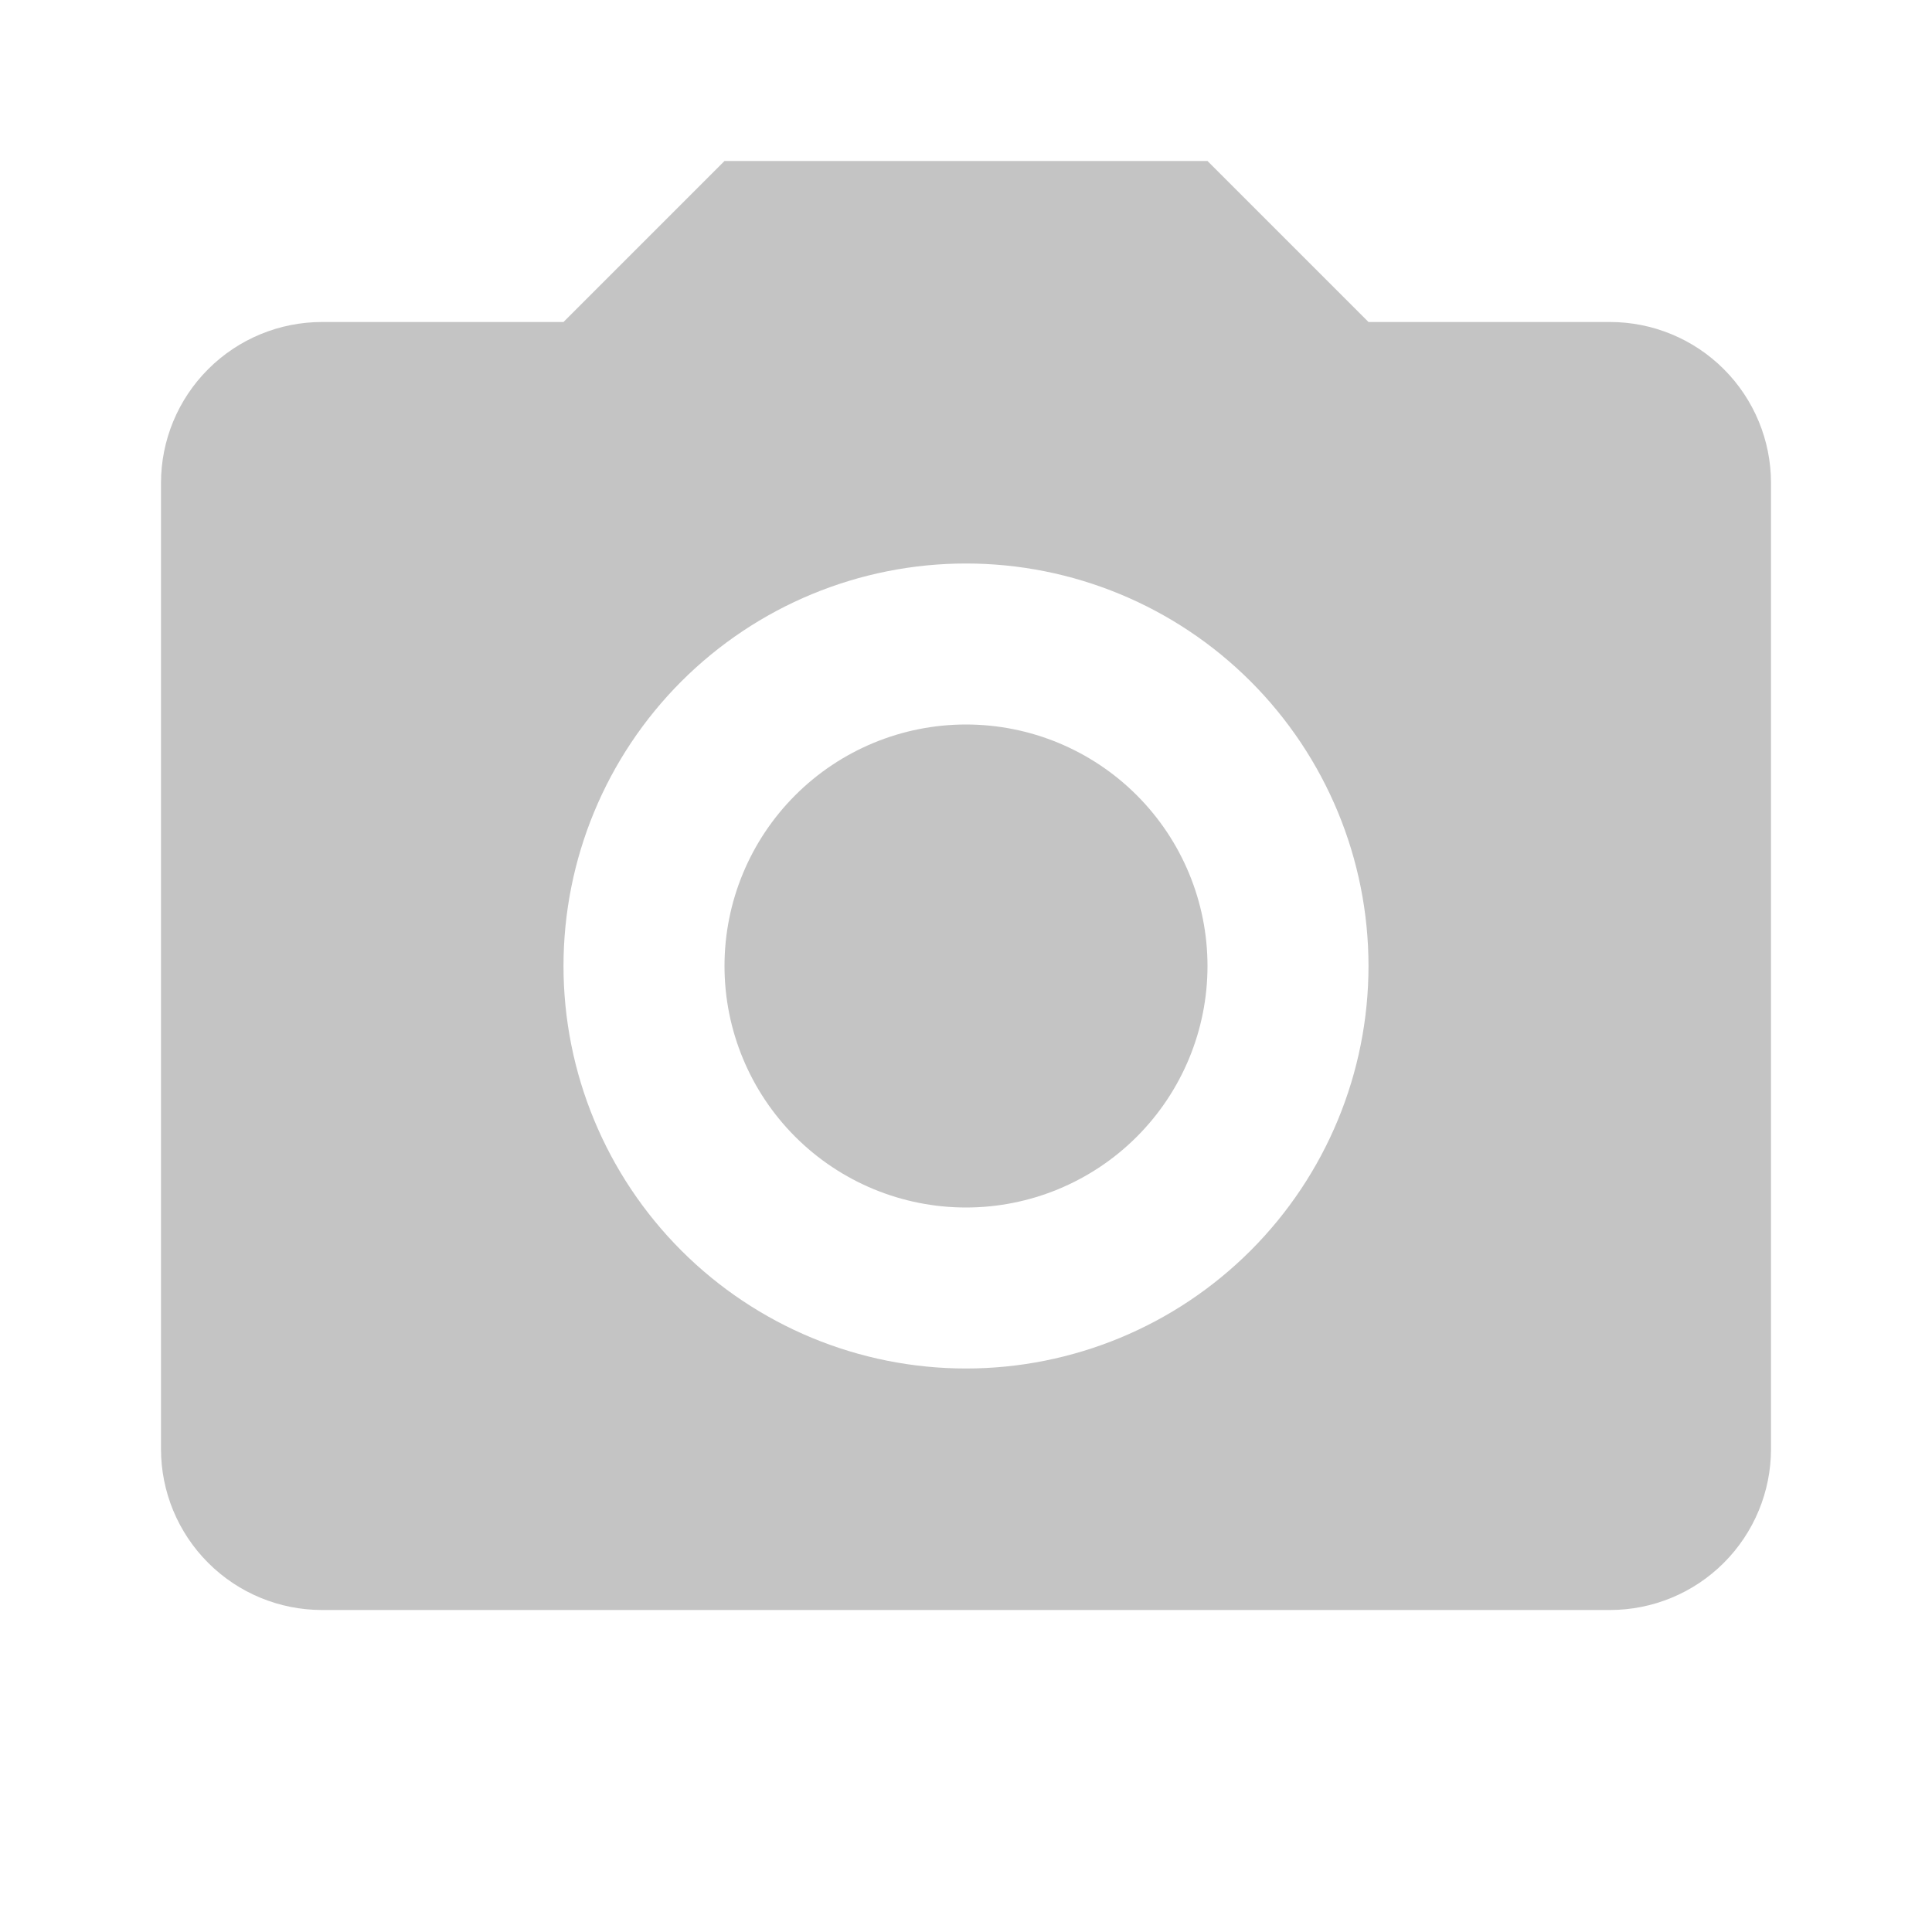
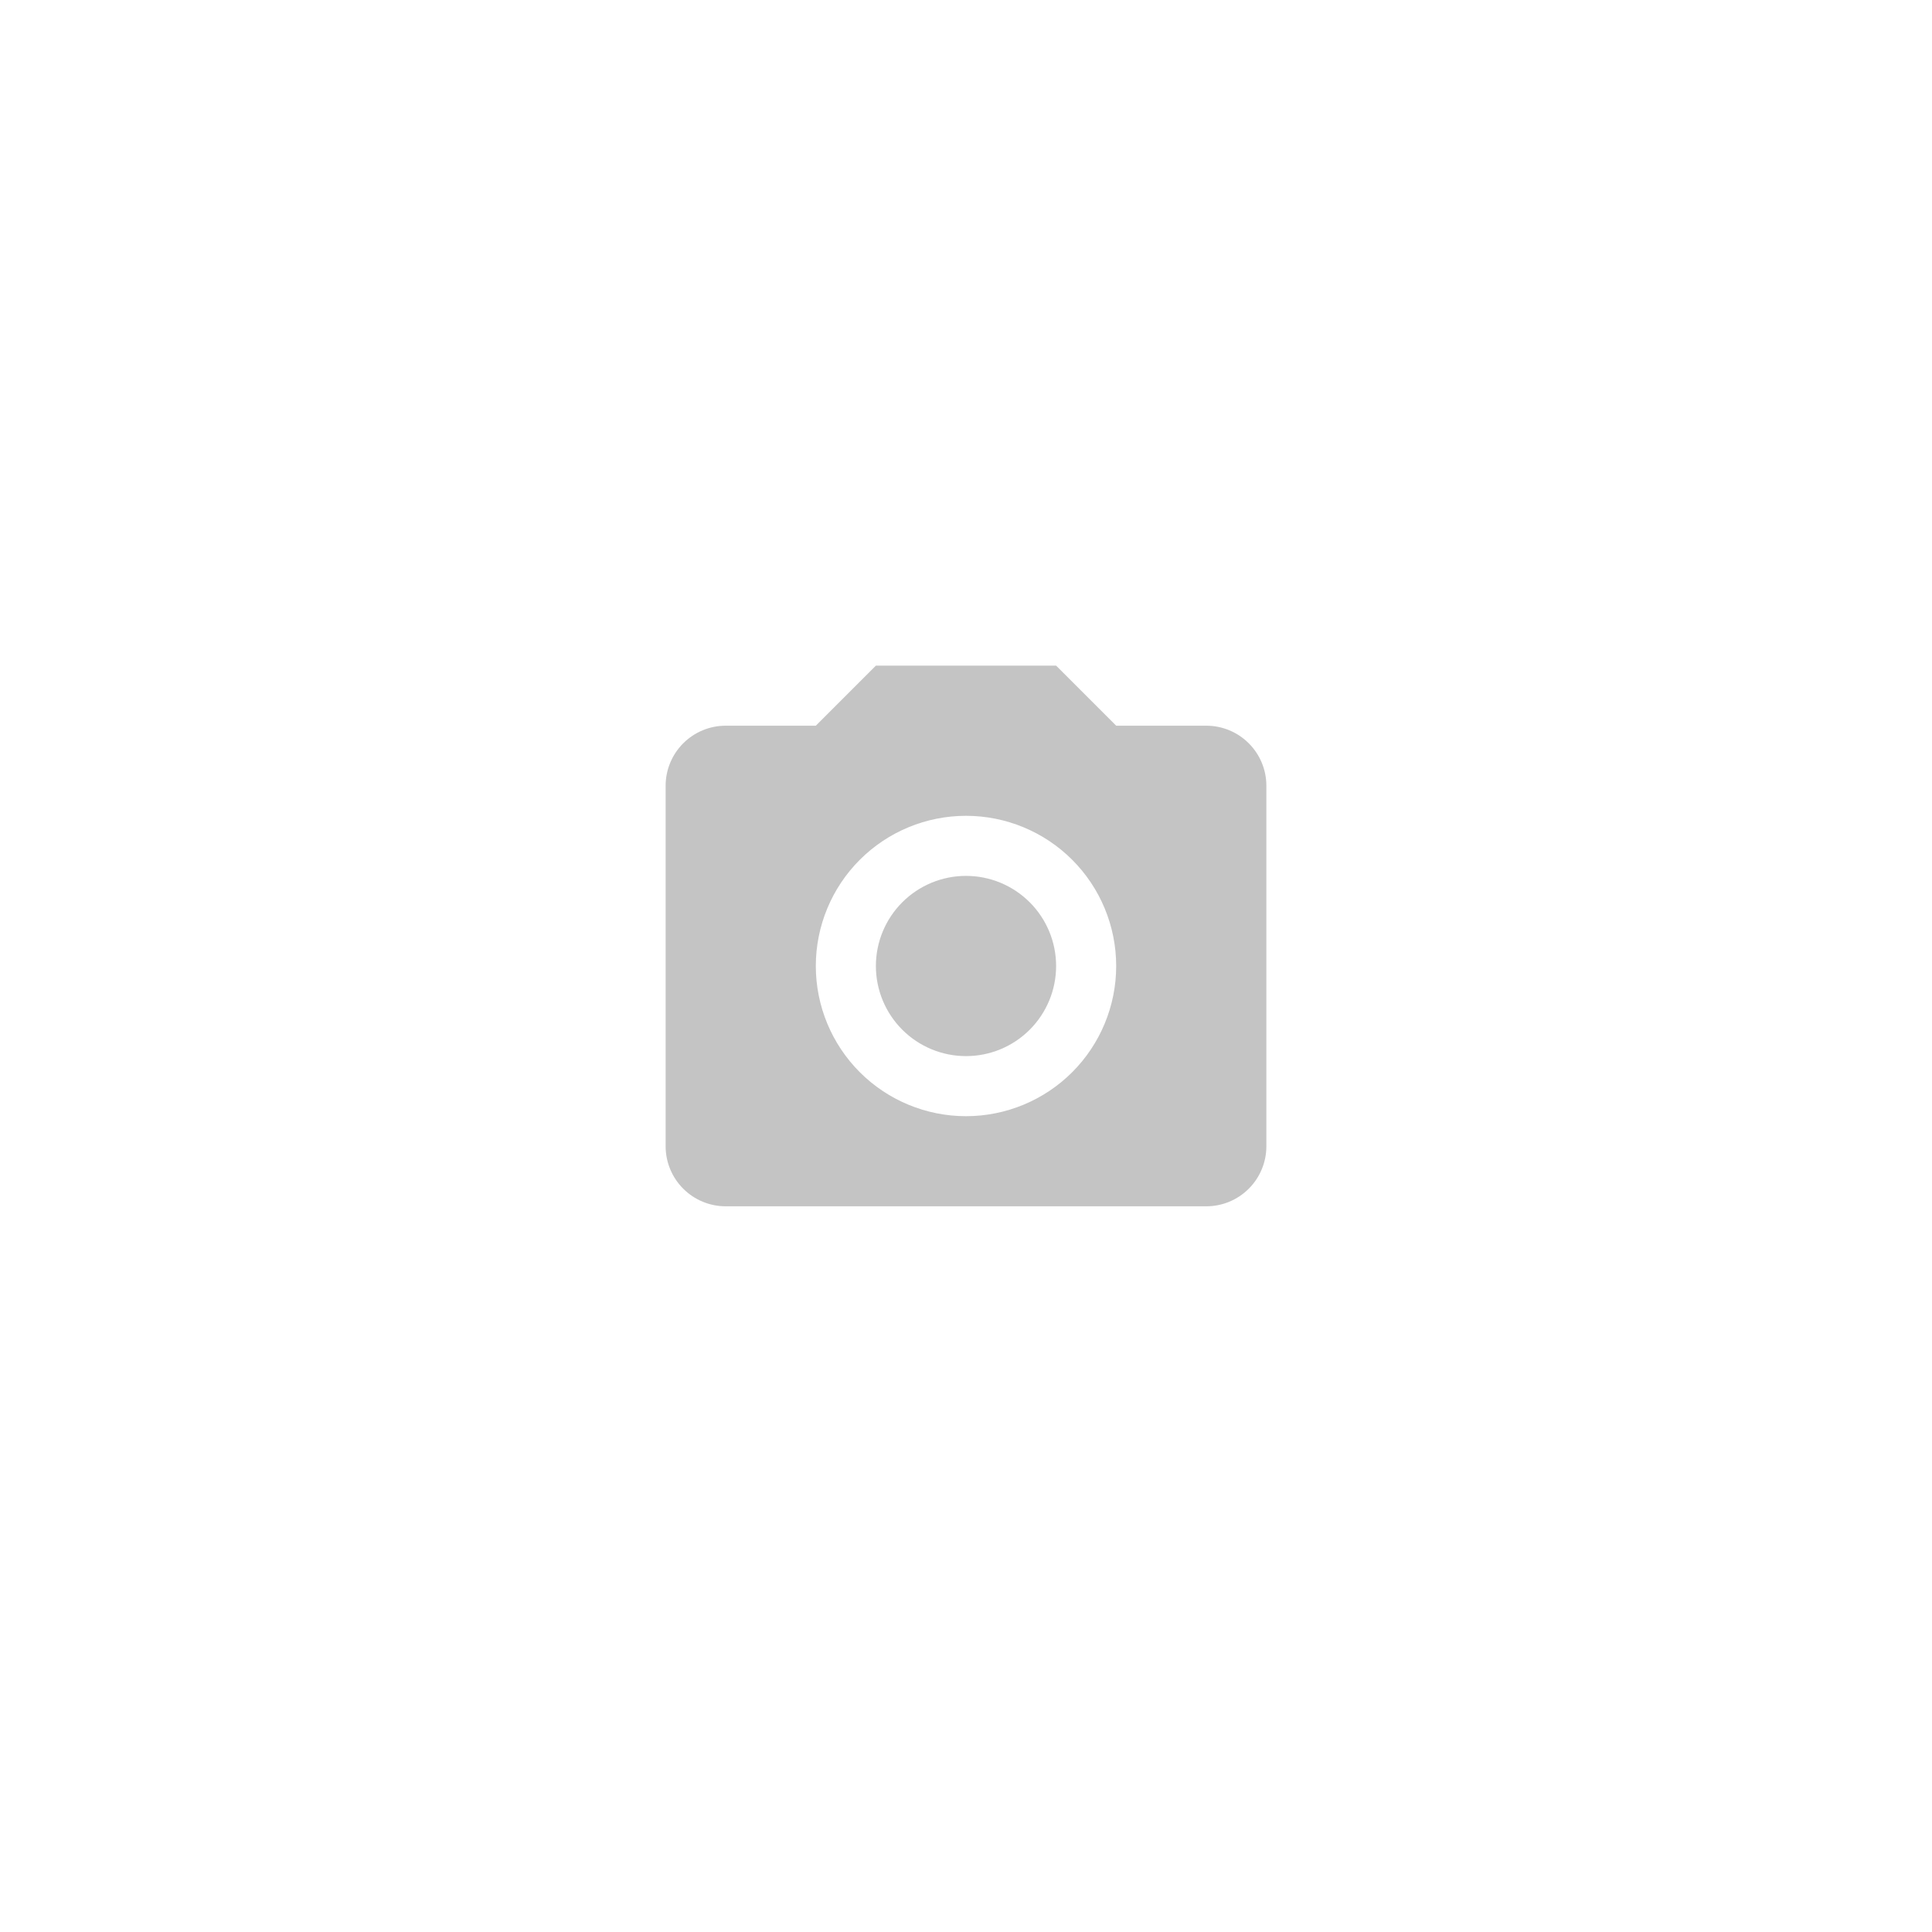
- <svg xmlns="http://www.w3.org/2000/svg" width="75" height="75" viewBox="0 0 75 75" fill="none">
-   <path d="M12.5 12.5H21.875L28.125 6.25H46.875L53.125 12.5H62.5C64.158 12.5 65.747 13.159 66.919 14.331C68.091 15.503 68.75 17.092 68.75 18.75V56.25C68.75 57.908 68.091 59.497 66.919 60.669C65.747 61.842 64.158 62.5 62.5 62.5H12.5C10.842 62.5 9.253 61.842 8.081 60.669C6.908 59.497 6.25 57.908 6.25 56.25V18.75C6.25 17.092 6.908 15.503 8.081 14.331C9.253 13.159 10.842 12.5 12.5 12.5ZM37.5 21.875C33.356 21.875 29.382 23.521 26.451 26.451C23.521 29.382 21.875 33.356 21.875 37.5C21.875 41.644 23.521 45.618 26.451 48.548C29.382 51.479 33.356 53.125 37.5 53.125C41.644 53.125 45.618 51.479 48.548 48.548C51.479 45.618 53.125 41.644 53.125 37.5C53.125 33.356 51.479 29.382 48.548 26.451C45.618 23.521 41.644 21.875 37.5 21.875ZM37.5 28.125C39.986 28.125 42.371 29.113 44.129 30.871C45.887 32.629 46.875 35.014 46.875 37.5C46.875 39.986 45.887 42.371 44.129 44.129C42.371 45.887 39.986 46.875 37.5 46.875C35.014 46.875 32.629 45.887 30.871 44.129C29.113 42.371 28.125 39.986 28.125 37.5C28.125 35.014 29.113 32.629 30.871 30.871C32.629 29.113 35.014 28.125 37.5 28.125Z" fill="#C4C4C4" />
+ <svg xmlns="http://www.w3.org/2000/svg" width="201" height="201" viewBox="0 0 201 201" fill="none">
+   <path d="M75.5 75.5H84.875L91.125 69.25H109.875L116.125 75.5H125.5C127.158 75.5 128.747 76.159 129.919 77.331C131.092 78.503 131.75 80.092 131.75 81.75V119.25C131.75 120.908 131.092 122.497 129.919 123.669C128.747 124.842 127.158 125.5 125.5 125.5H75.5C73.842 125.5 72.253 124.842 71.081 123.669C69.909 122.497 69.25 120.908 69.25 119.25V81.75C69.25 80.092 69.909 78.503 71.081 77.331C72.253 76.159 73.842 75.5 75.5 75.5ZM100.5 84.875C96.356 84.875 92.382 86.521 89.451 89.451C86.521 92.382 84.875 96.356 84.875 100.5C84.875 104.644 86.521 108.618 89.451 111.549C92.382 114.479 96.356 116.125 100.5 116.125C104.644 116.125 108.618 114.479 111.549 111.549C114.479 108.618 116.125 104.644 116.125 100.5C116.125 96.356 114.479 92.382 111.549 89.451C108.618 86.521 104.644 84.875 100.5 84.875ZM100.5 91.125C102.986 91.125 105.371 92.113 107.129 93.871C108.887 95.629 109.875 98.014 109.875 100.5C109.875 102.986 108.887 105.371 107.129 107.129C105.371 108.887 102.986 109.875 100.5 109.875C98.014 109.875 95.629 108.887 93.871 107.129C92.113 105.371 91.125 102.986 91.125 100.5C91.125 98.014 92.113 95.629 93.871 93.871C95.629 92.113 98.014 91.125 100.5 91.125Z" fill="#C4C4C4" />
</svg>
